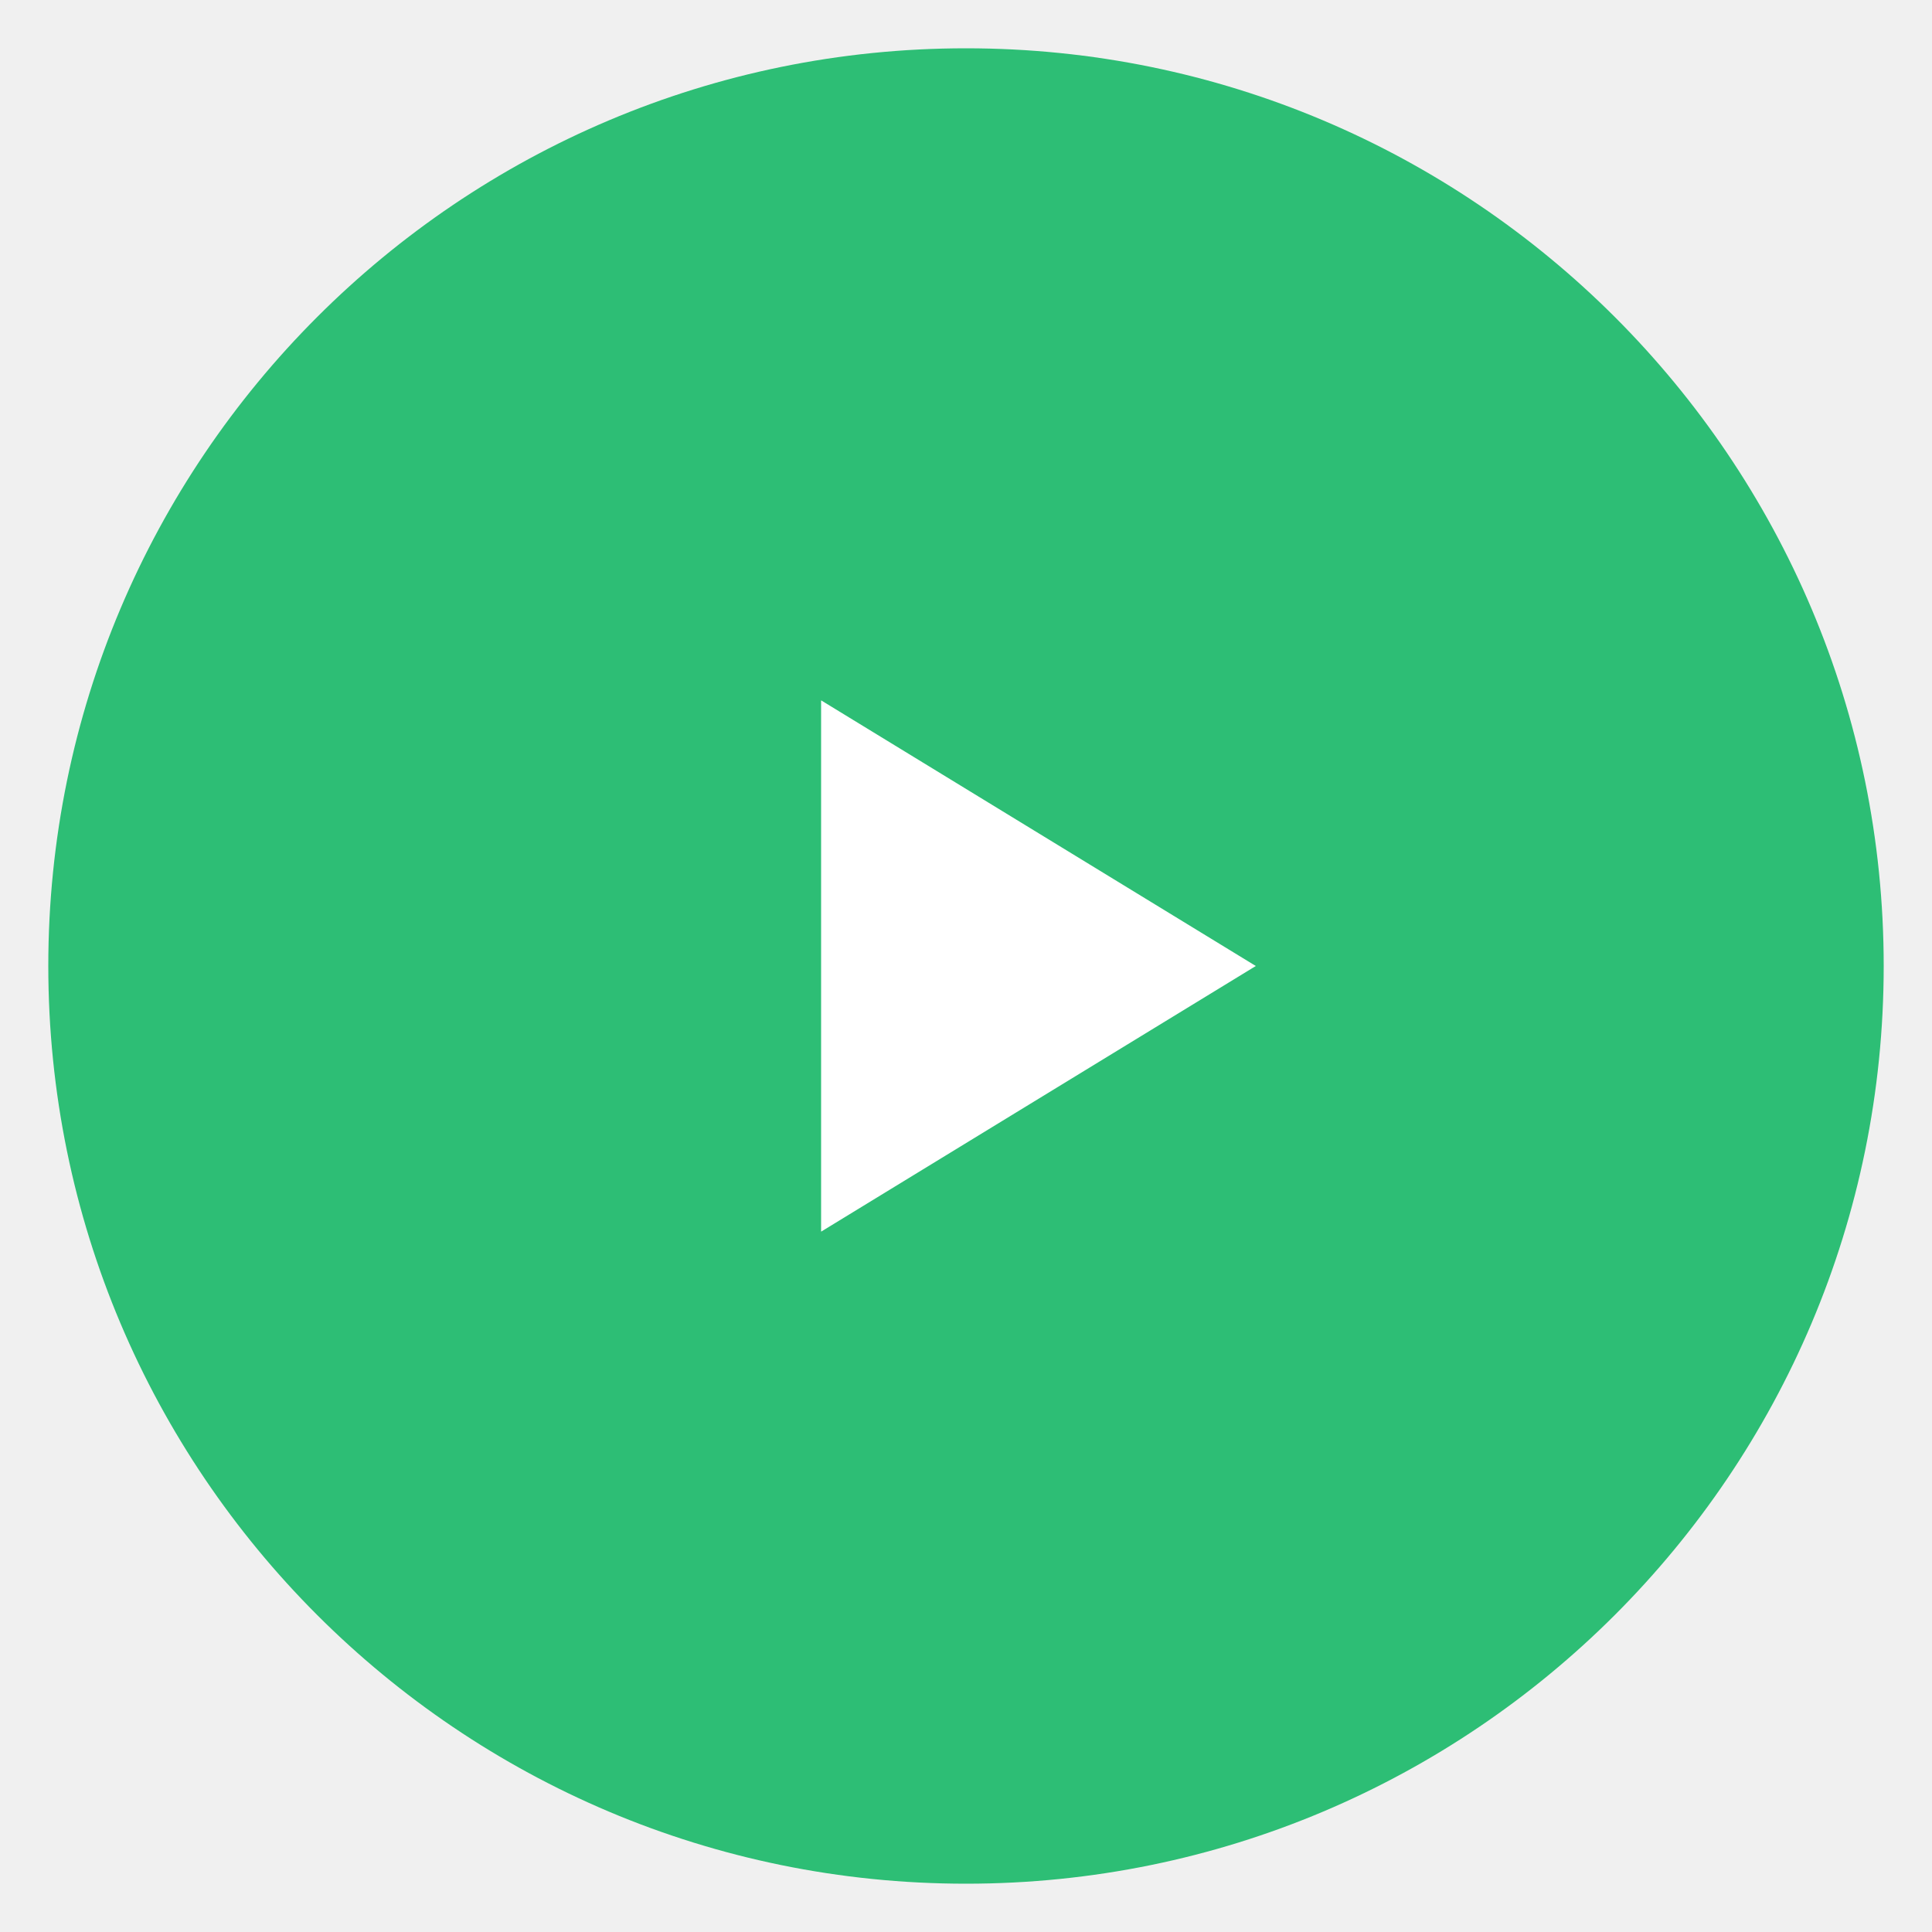
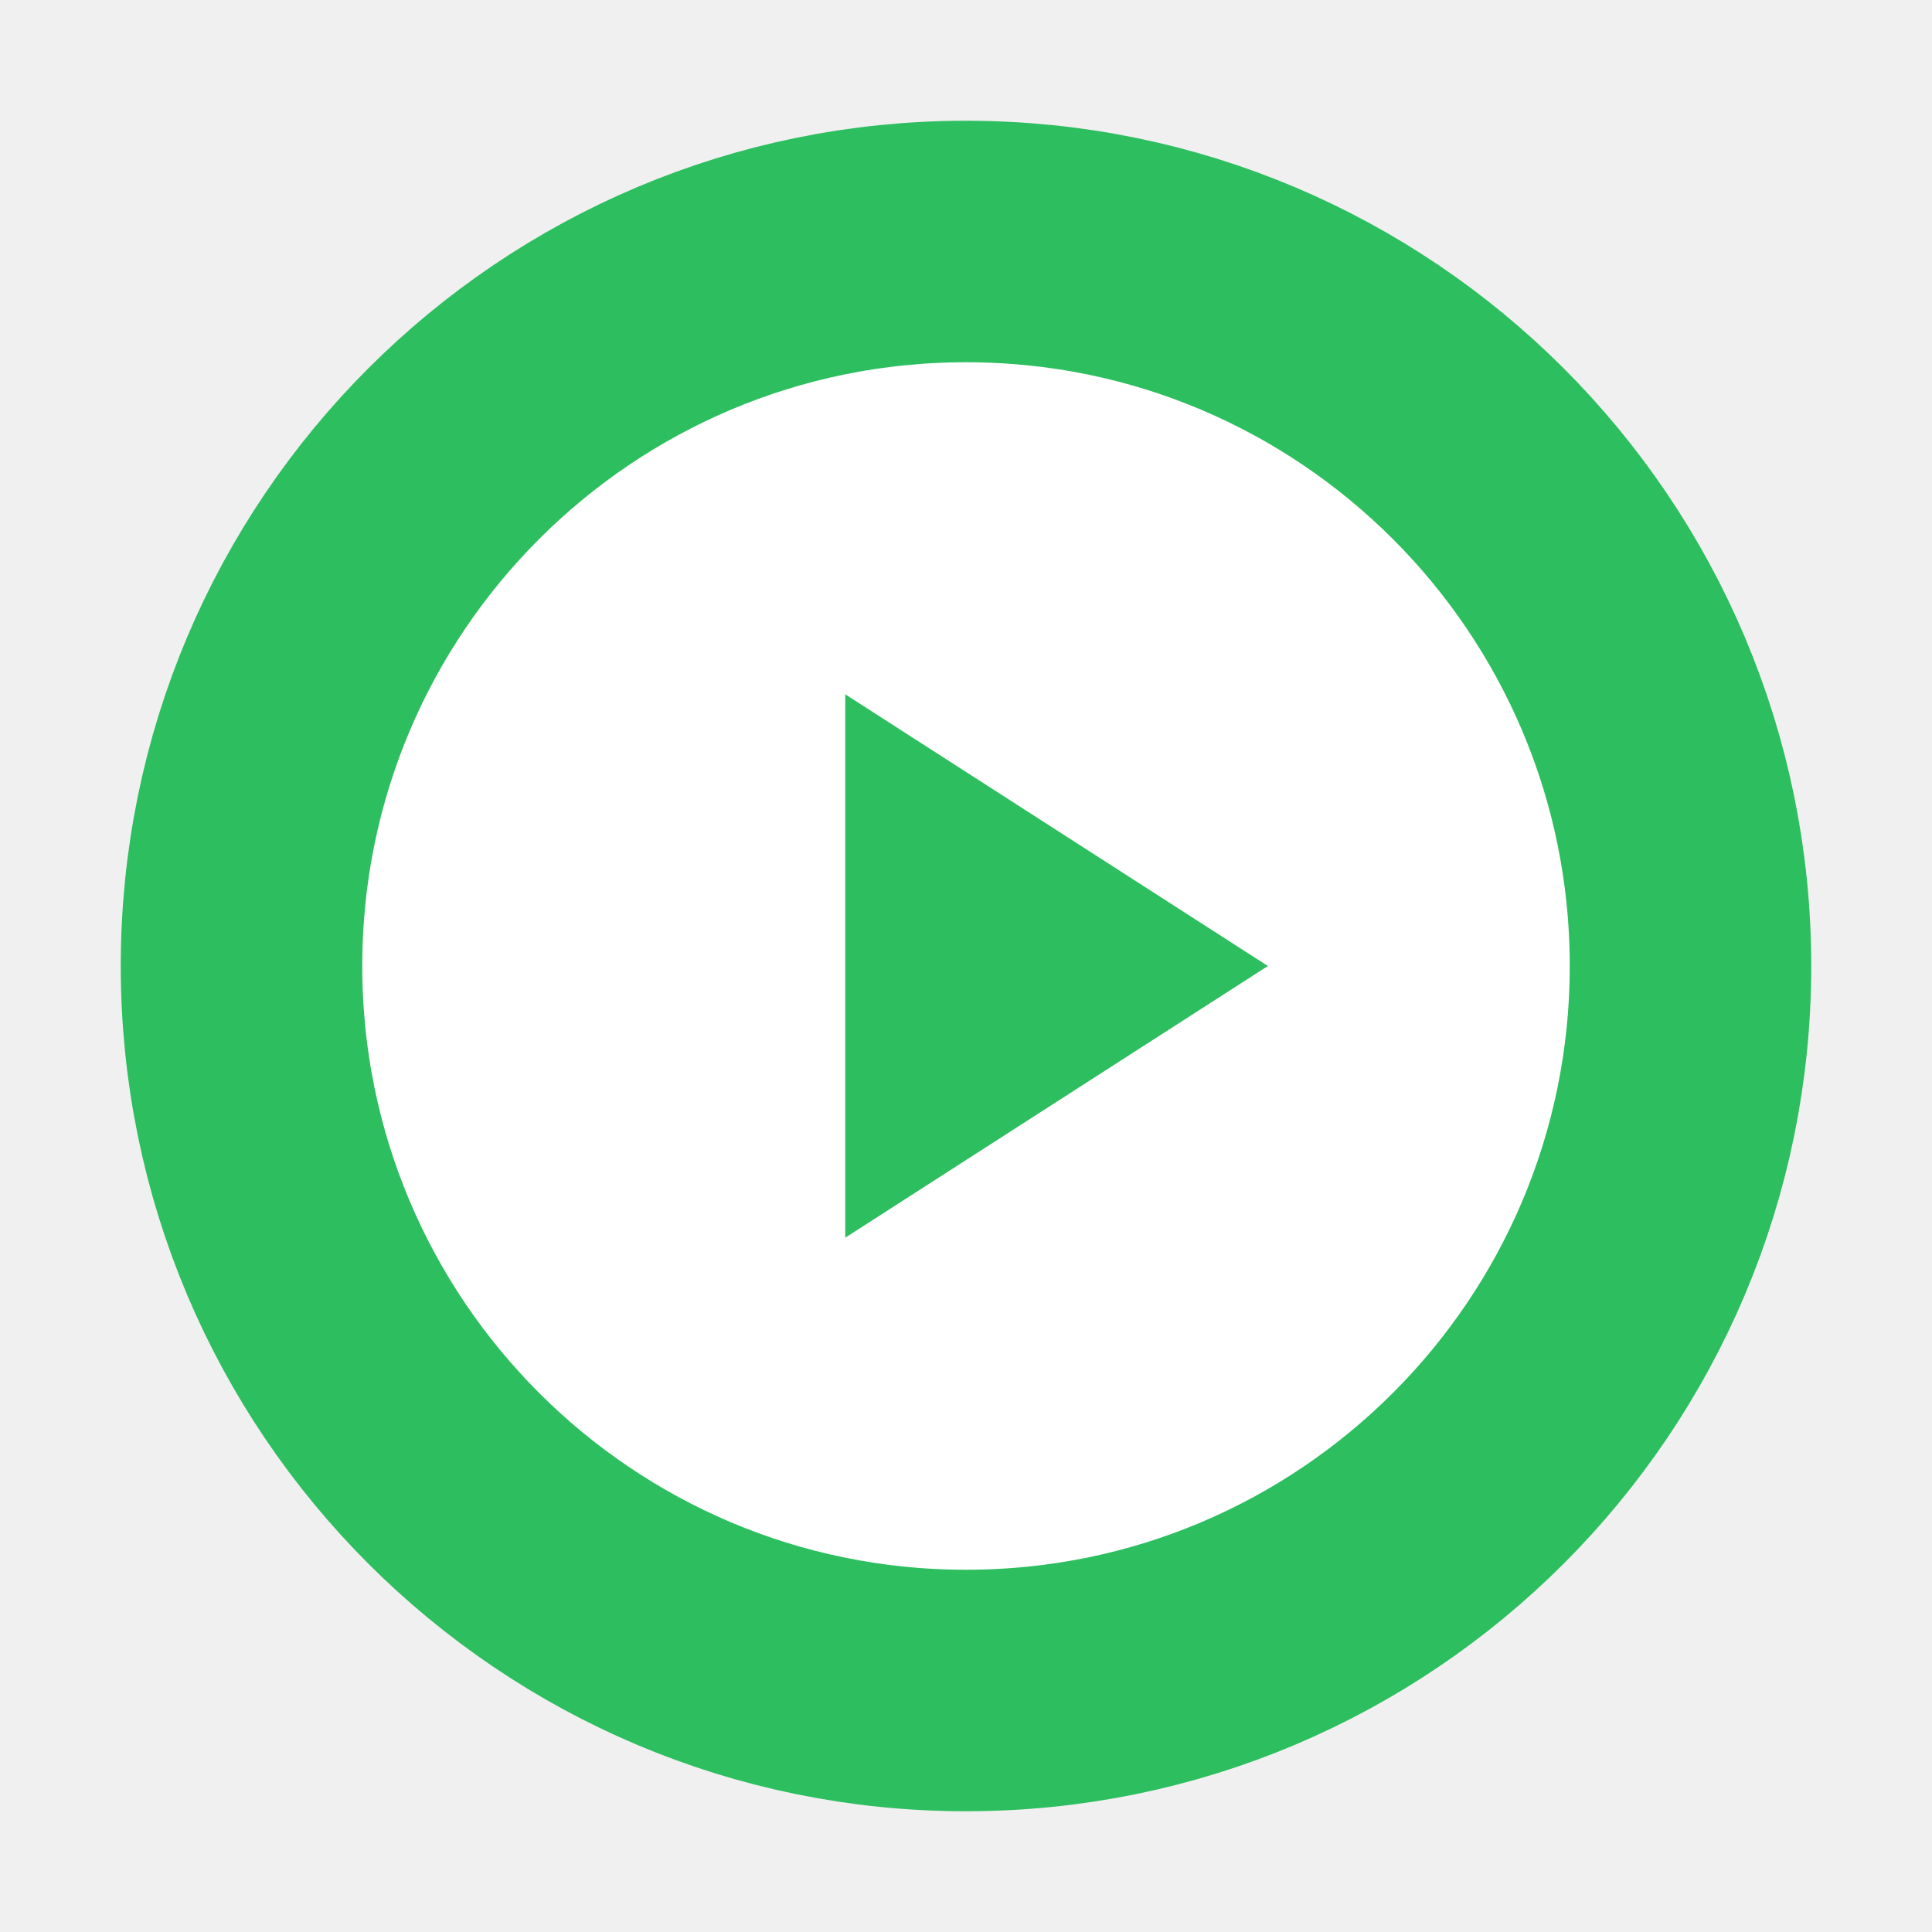
- <svg xmlns="http://www.w3.org/2000/svg" width="40" height="40" viewBox="0 0 40 40" fill="none">
-   <circle cx="20" cy="20" r="19" fill="#2DBE75" />
-   <path d="M17 14.5L26 20L17 25.5V14.5Z" fill="white" />
+ <svg xmlns="http://www.w3.org/2000/svg" width="64" height="64" viewBox="0 0 64 64">
+   <circle cx="32" cy="32" r="24" fill="white" stroke="#2DBE60" stroke-width="8" />
+   <path d="M28 23 L28 41 L42 32 Z" fill="#2DBE60" />
</svg>
